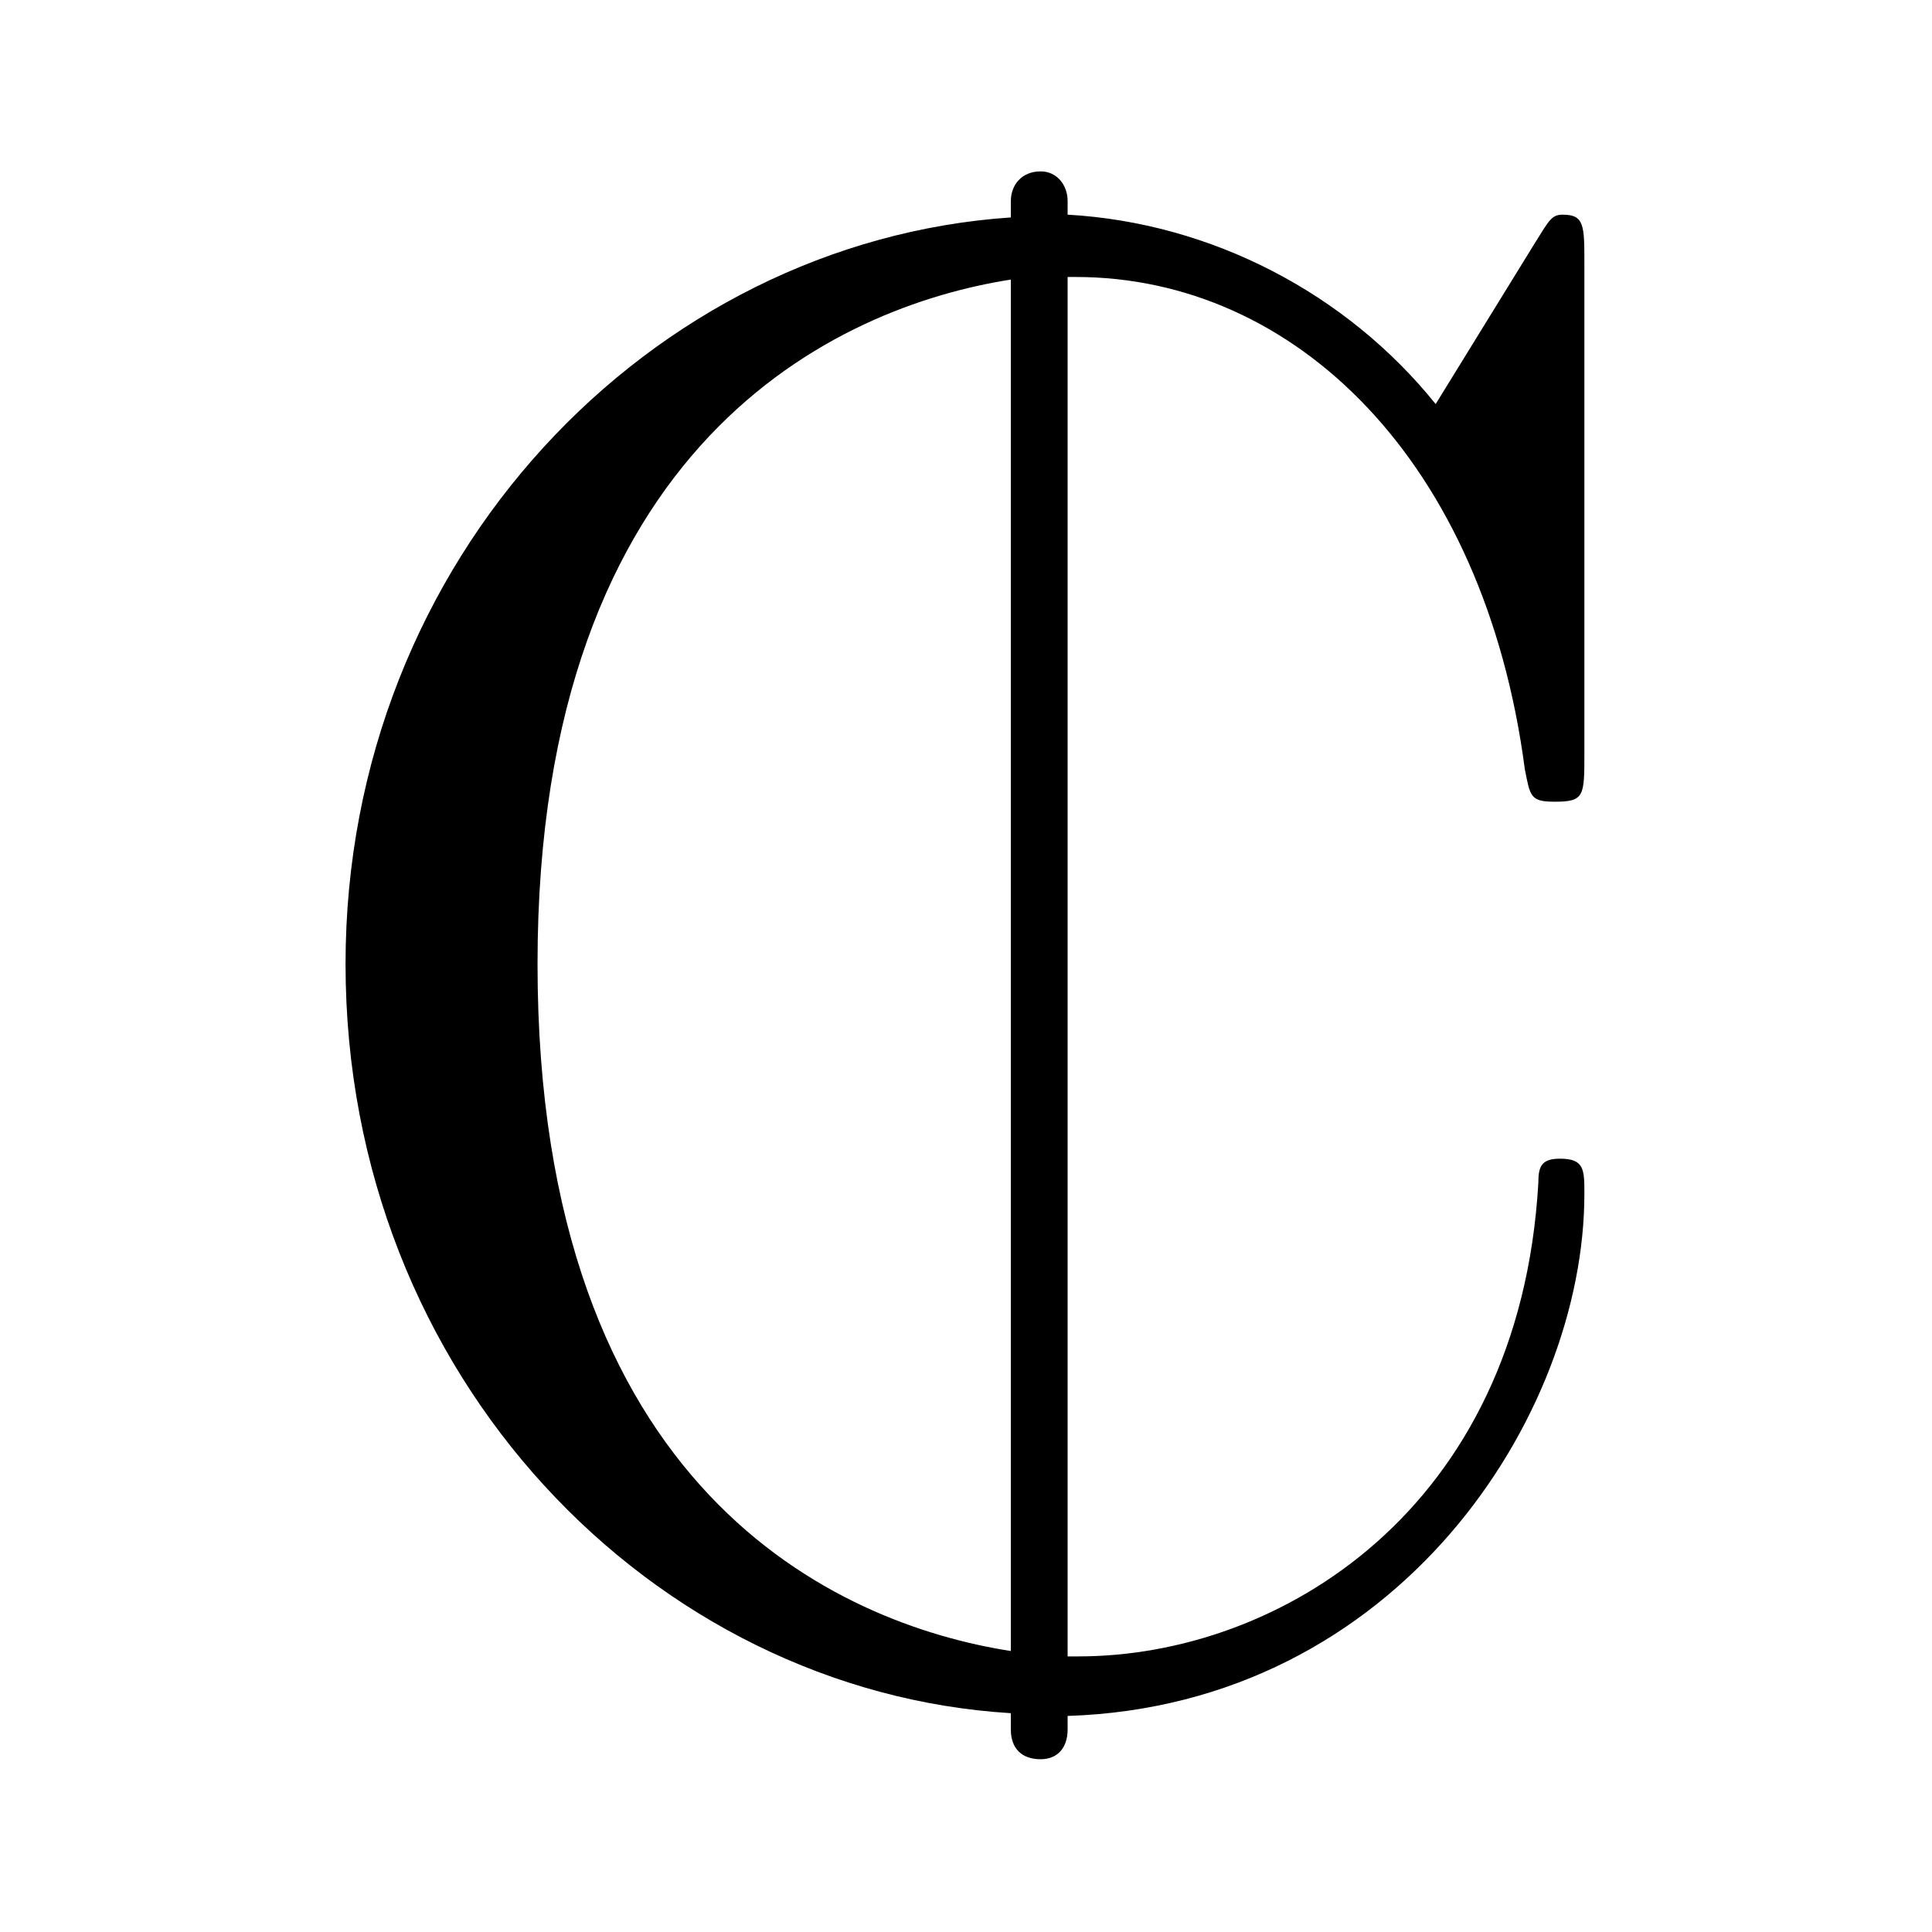
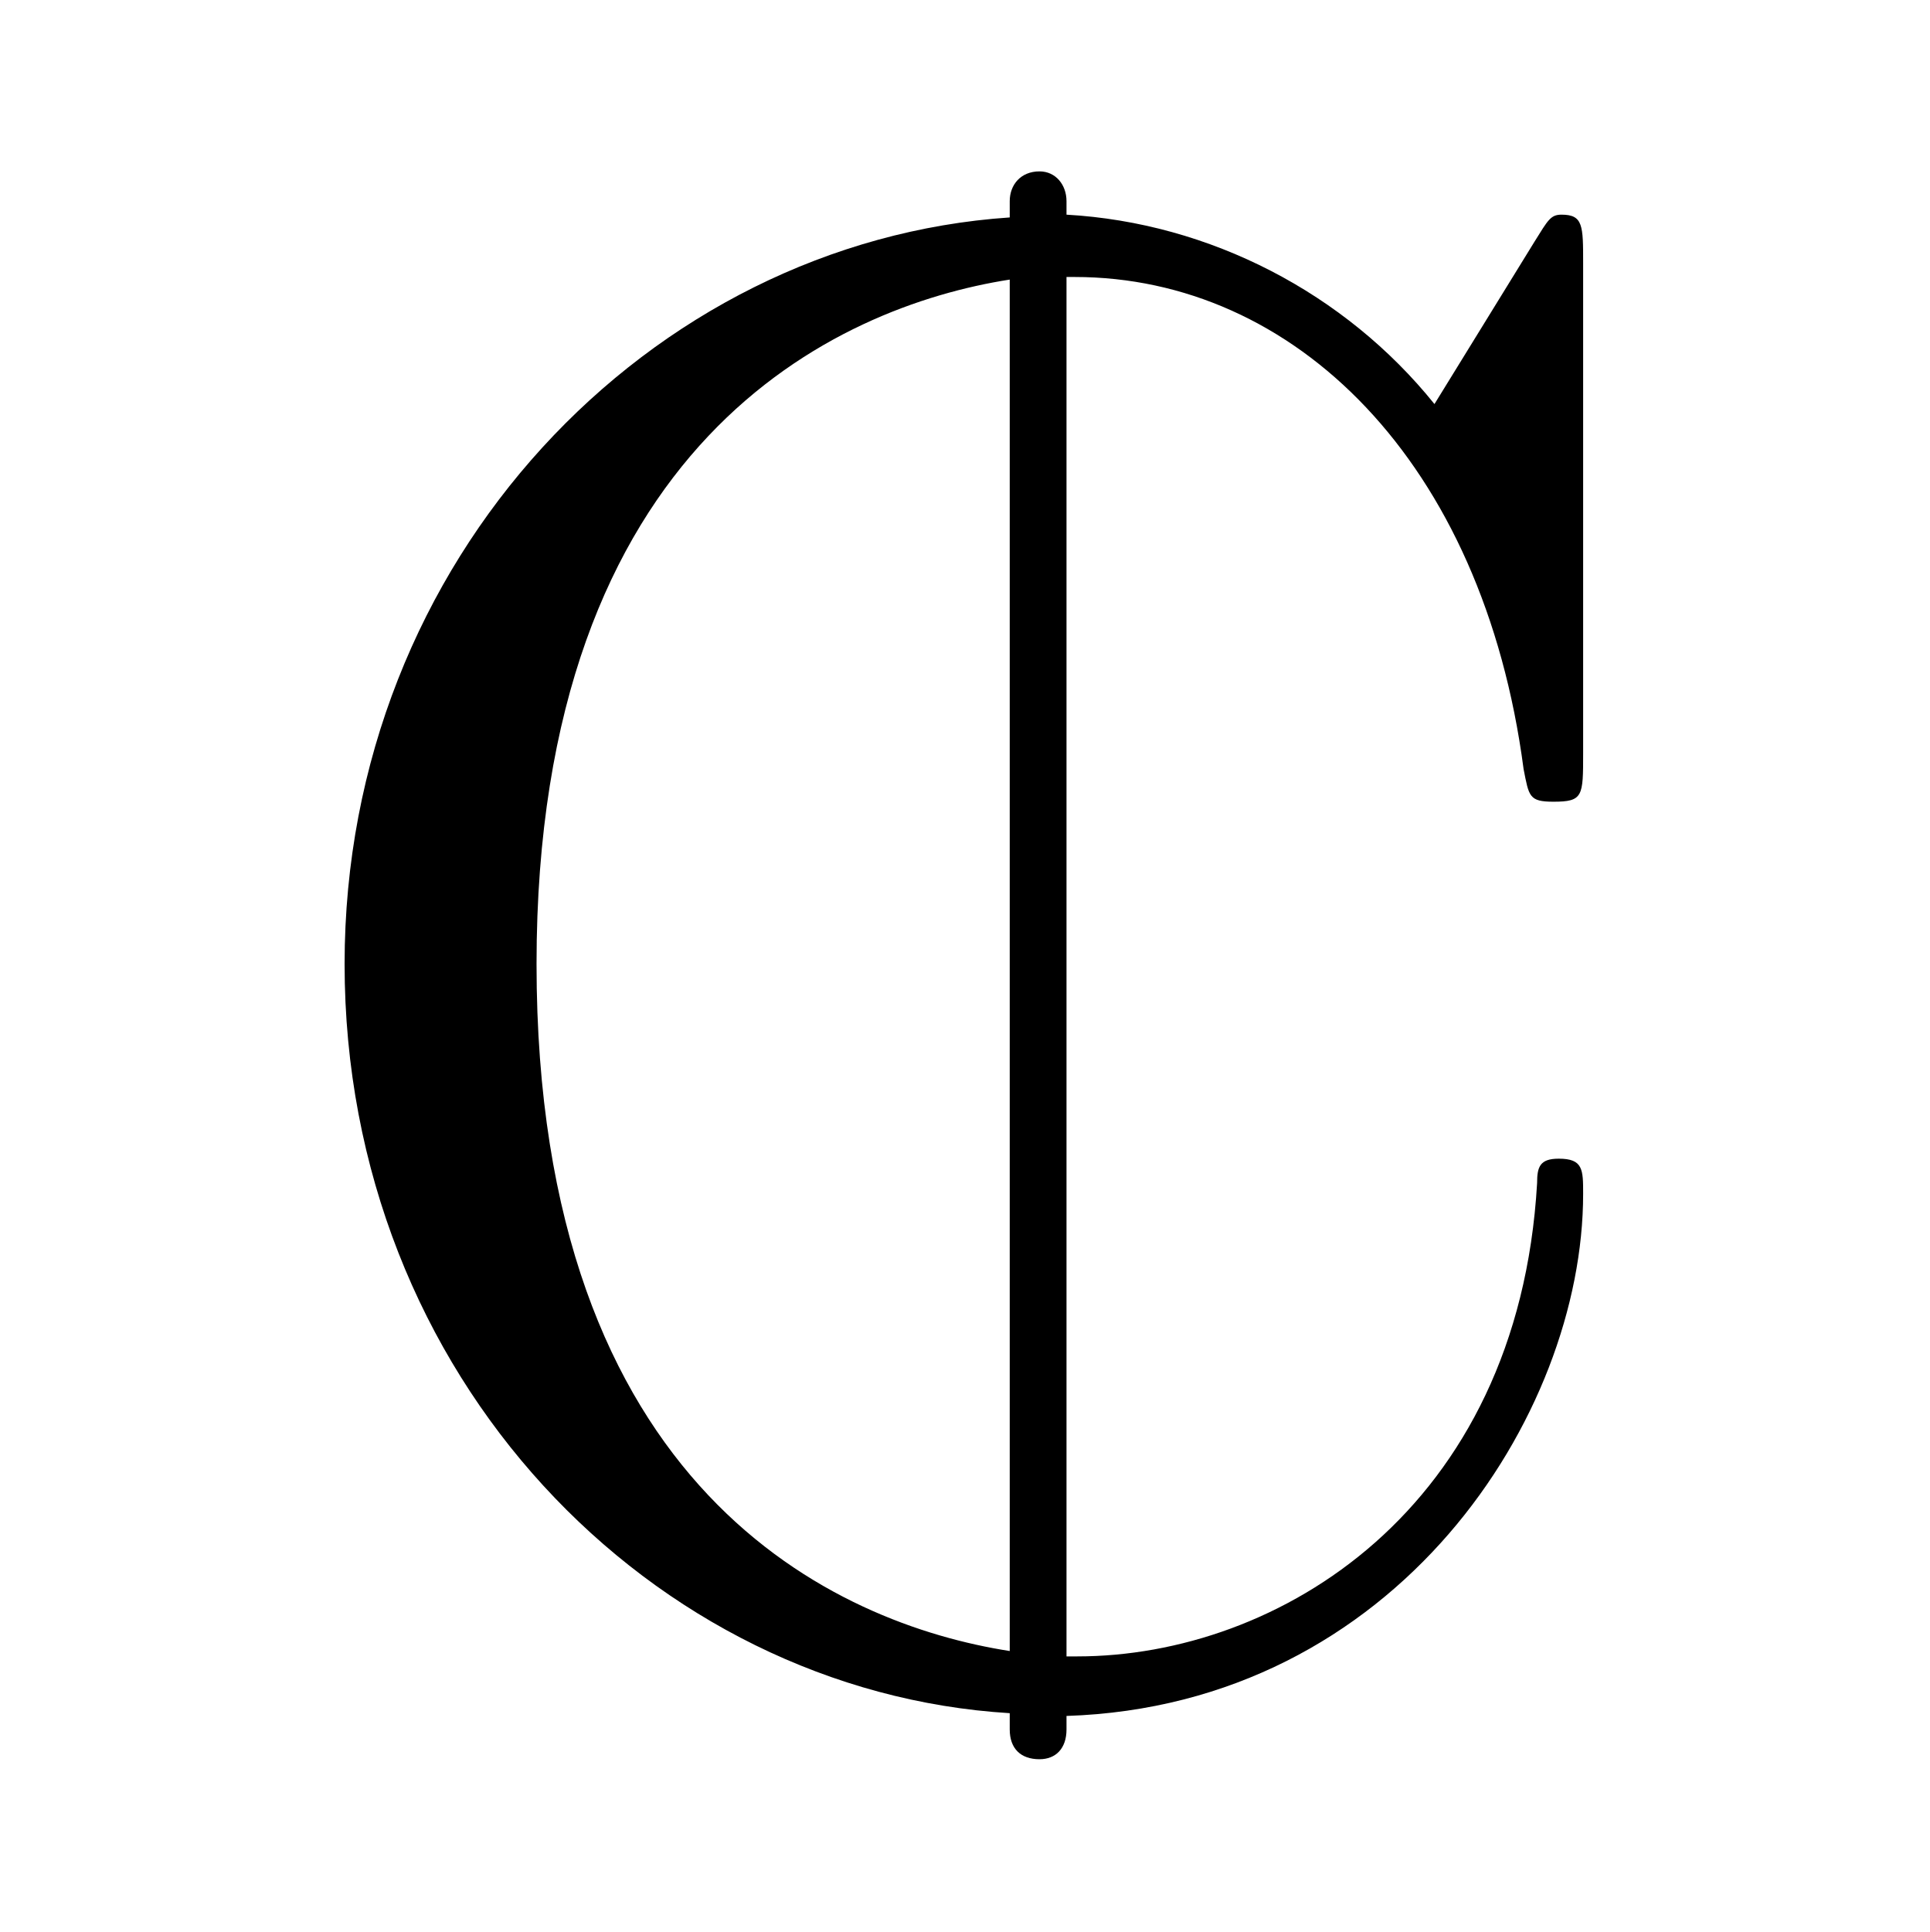
- <svg xmlns="http://www.w3.org/2000/svg" xmlns:xlink="http://www.w3.org/1999/xlink" width="11.16pt" height="11.16pt" viewBox="0 0 11.16 11.16" version="1.1">
+ <svg xmlns="http://www.w3.org/2000/svg" xmlns:xlink="http://www.w3.org/1999/xlink" width="11.15pt" height="11.16pt" viewBox="0 0 11.15 11.16" version="1.1">
  <defs>
    <g>
      <symbol overflow="visible" id="glyph0-0">
        <path style="stroke:none;" d="" />
      </symbol>
      <symbol overflow="visible" id="glyph0-1">
        <path style="stroke:none;" d="M 7.797 -2.766 C 7.797 -2.906 7.797 -2.969 7.656 -2.969 C 7.547 -2.969 7.531 -2.922 7.531 -2.828 C 7.422 -0.938 6.031 -0.094 4.875 -0.094 L 4.812 -0.094 L 4.812 -8.062 L 4.859 -8.062 C 6.125 -8.062 7.219 -7 7.453 -5.219 C 7.484 -5.062 7.484 -5.031 7.625 -5.031 C 7.797 -5.031 7.797 -5.062 7.797 -5.312 L 7.797 -8.141 C 7.797 -8.359 7.797 -8.422 7.672 -8.422 C 7.609 -8.422 7.594 -8.391 7.516 -8.266 L 6.938 -7.328 C 6.422 -7.969 5.641 -8.375 4.812 -8.422 L 4.812 -8.5 C 4.812 -8.594 4.75 -8.672 4.656 -8.672 C 4.547 -8.672 4.484 -8.594 4.484 -8.5 L 4.484 -8.406 C 2.406 -8.266 0.641 -6.438 0.641 -4.094 C 0.641 -1.703 2.422 0.109 4.484 0.234 L 4.484 0.328 C 4.484 0.438 4.547 0.5 4.656 0.5 C 4.75 0.5 4.812 0.438 4.812 0.328 L 4.812 0.25 C 6.719 0.188 7.797 -1.484 7.797 -2.766 Z M 4.484 -0.125 C 3.484 -0.281 1.75 -1.047 1.75 -4.094 C 1.75 -7.109 3.484 -7.891 4.484 -8.047 Z M 4.484 -0.125 " />
      </symbol>
    </g>
  </defs>
  <g id="surface1">
    <g style="fill:rgb(0%,0%,0%);fill-opacity:1;">
-       <use xlink:href="#glyph0-1" x="1.355" y="9.662" />
+       <use xlink:href="#glyph0-1" x="1.35" y="9.662" />
    </g>
  </g>
</svg>
